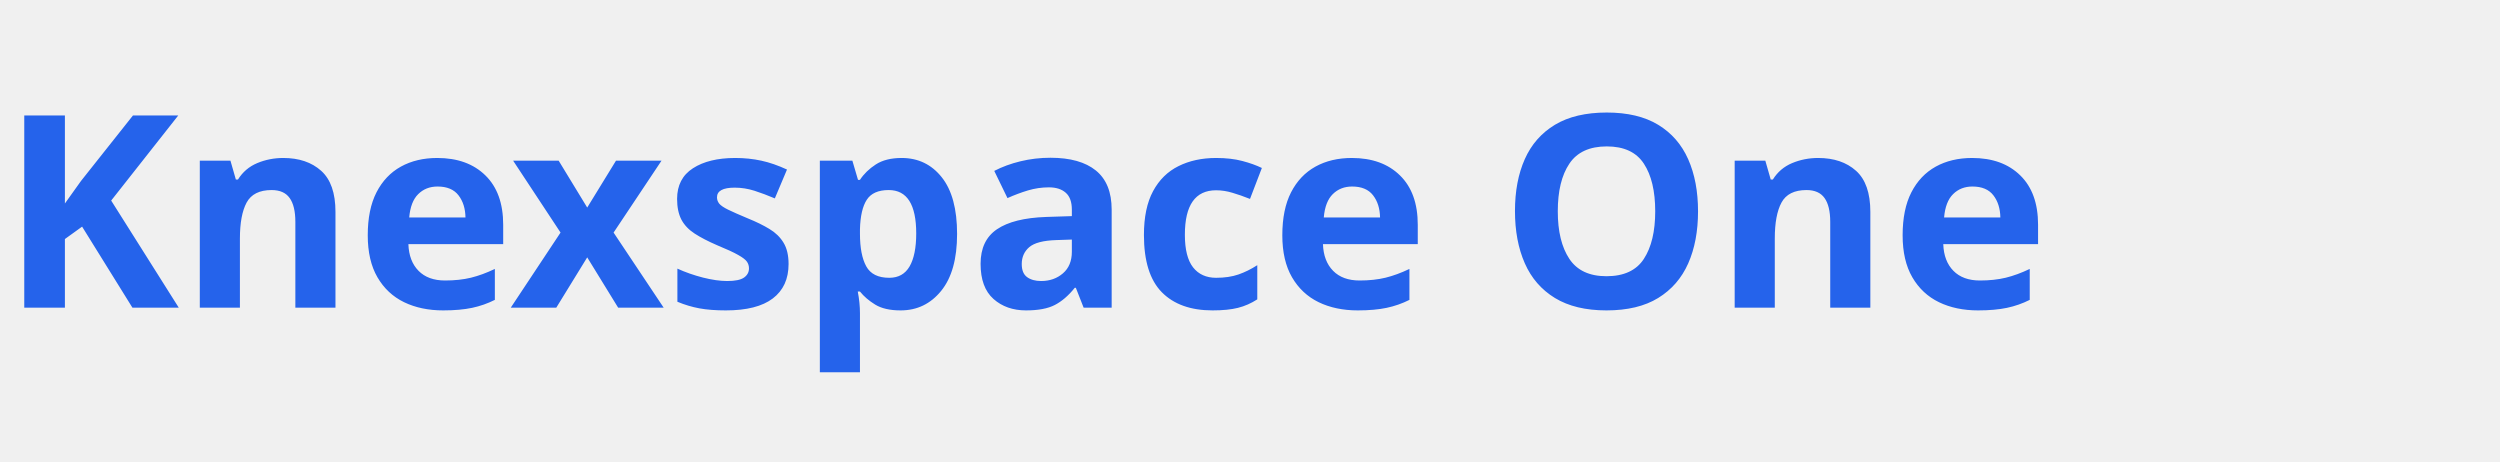
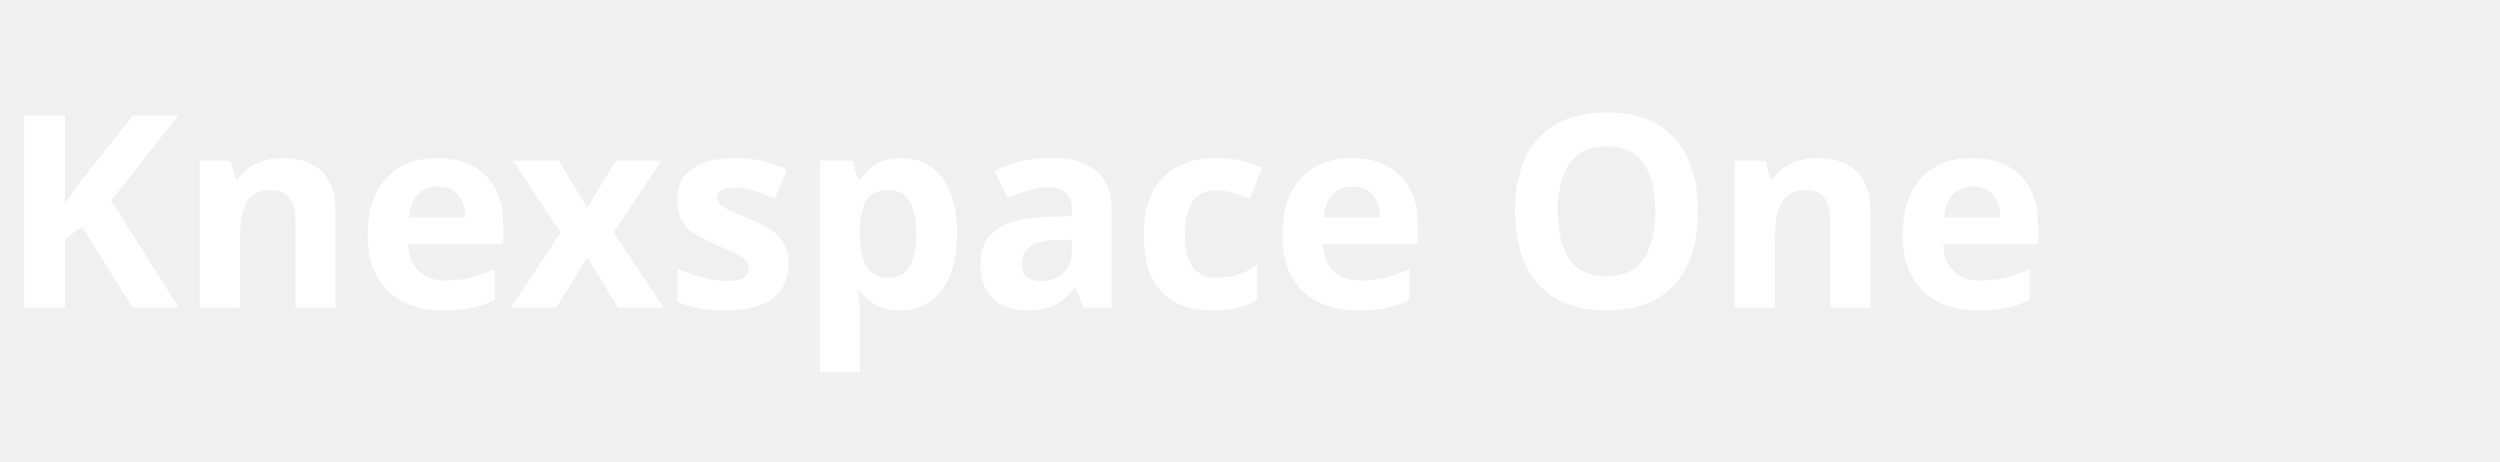
<svg xmlns="http://www.w3.org/2000/svg" width="520" height="96" viewBox="0 0 520 96" fill="none">
-   <text x="0" y="64" font-size="56" font-weight="600" font-family="Sora, Space Grotesk, Segoe UI, sans-serif" fill="#2563EB">
+   <text x="0" y="64" font-size="56" font-weight="600" font-family="Sora, Space Grotesk, Segoe UI, sans-serif" fill="#FFFFFF">
    Knexspace One
  </text>
</svg>
